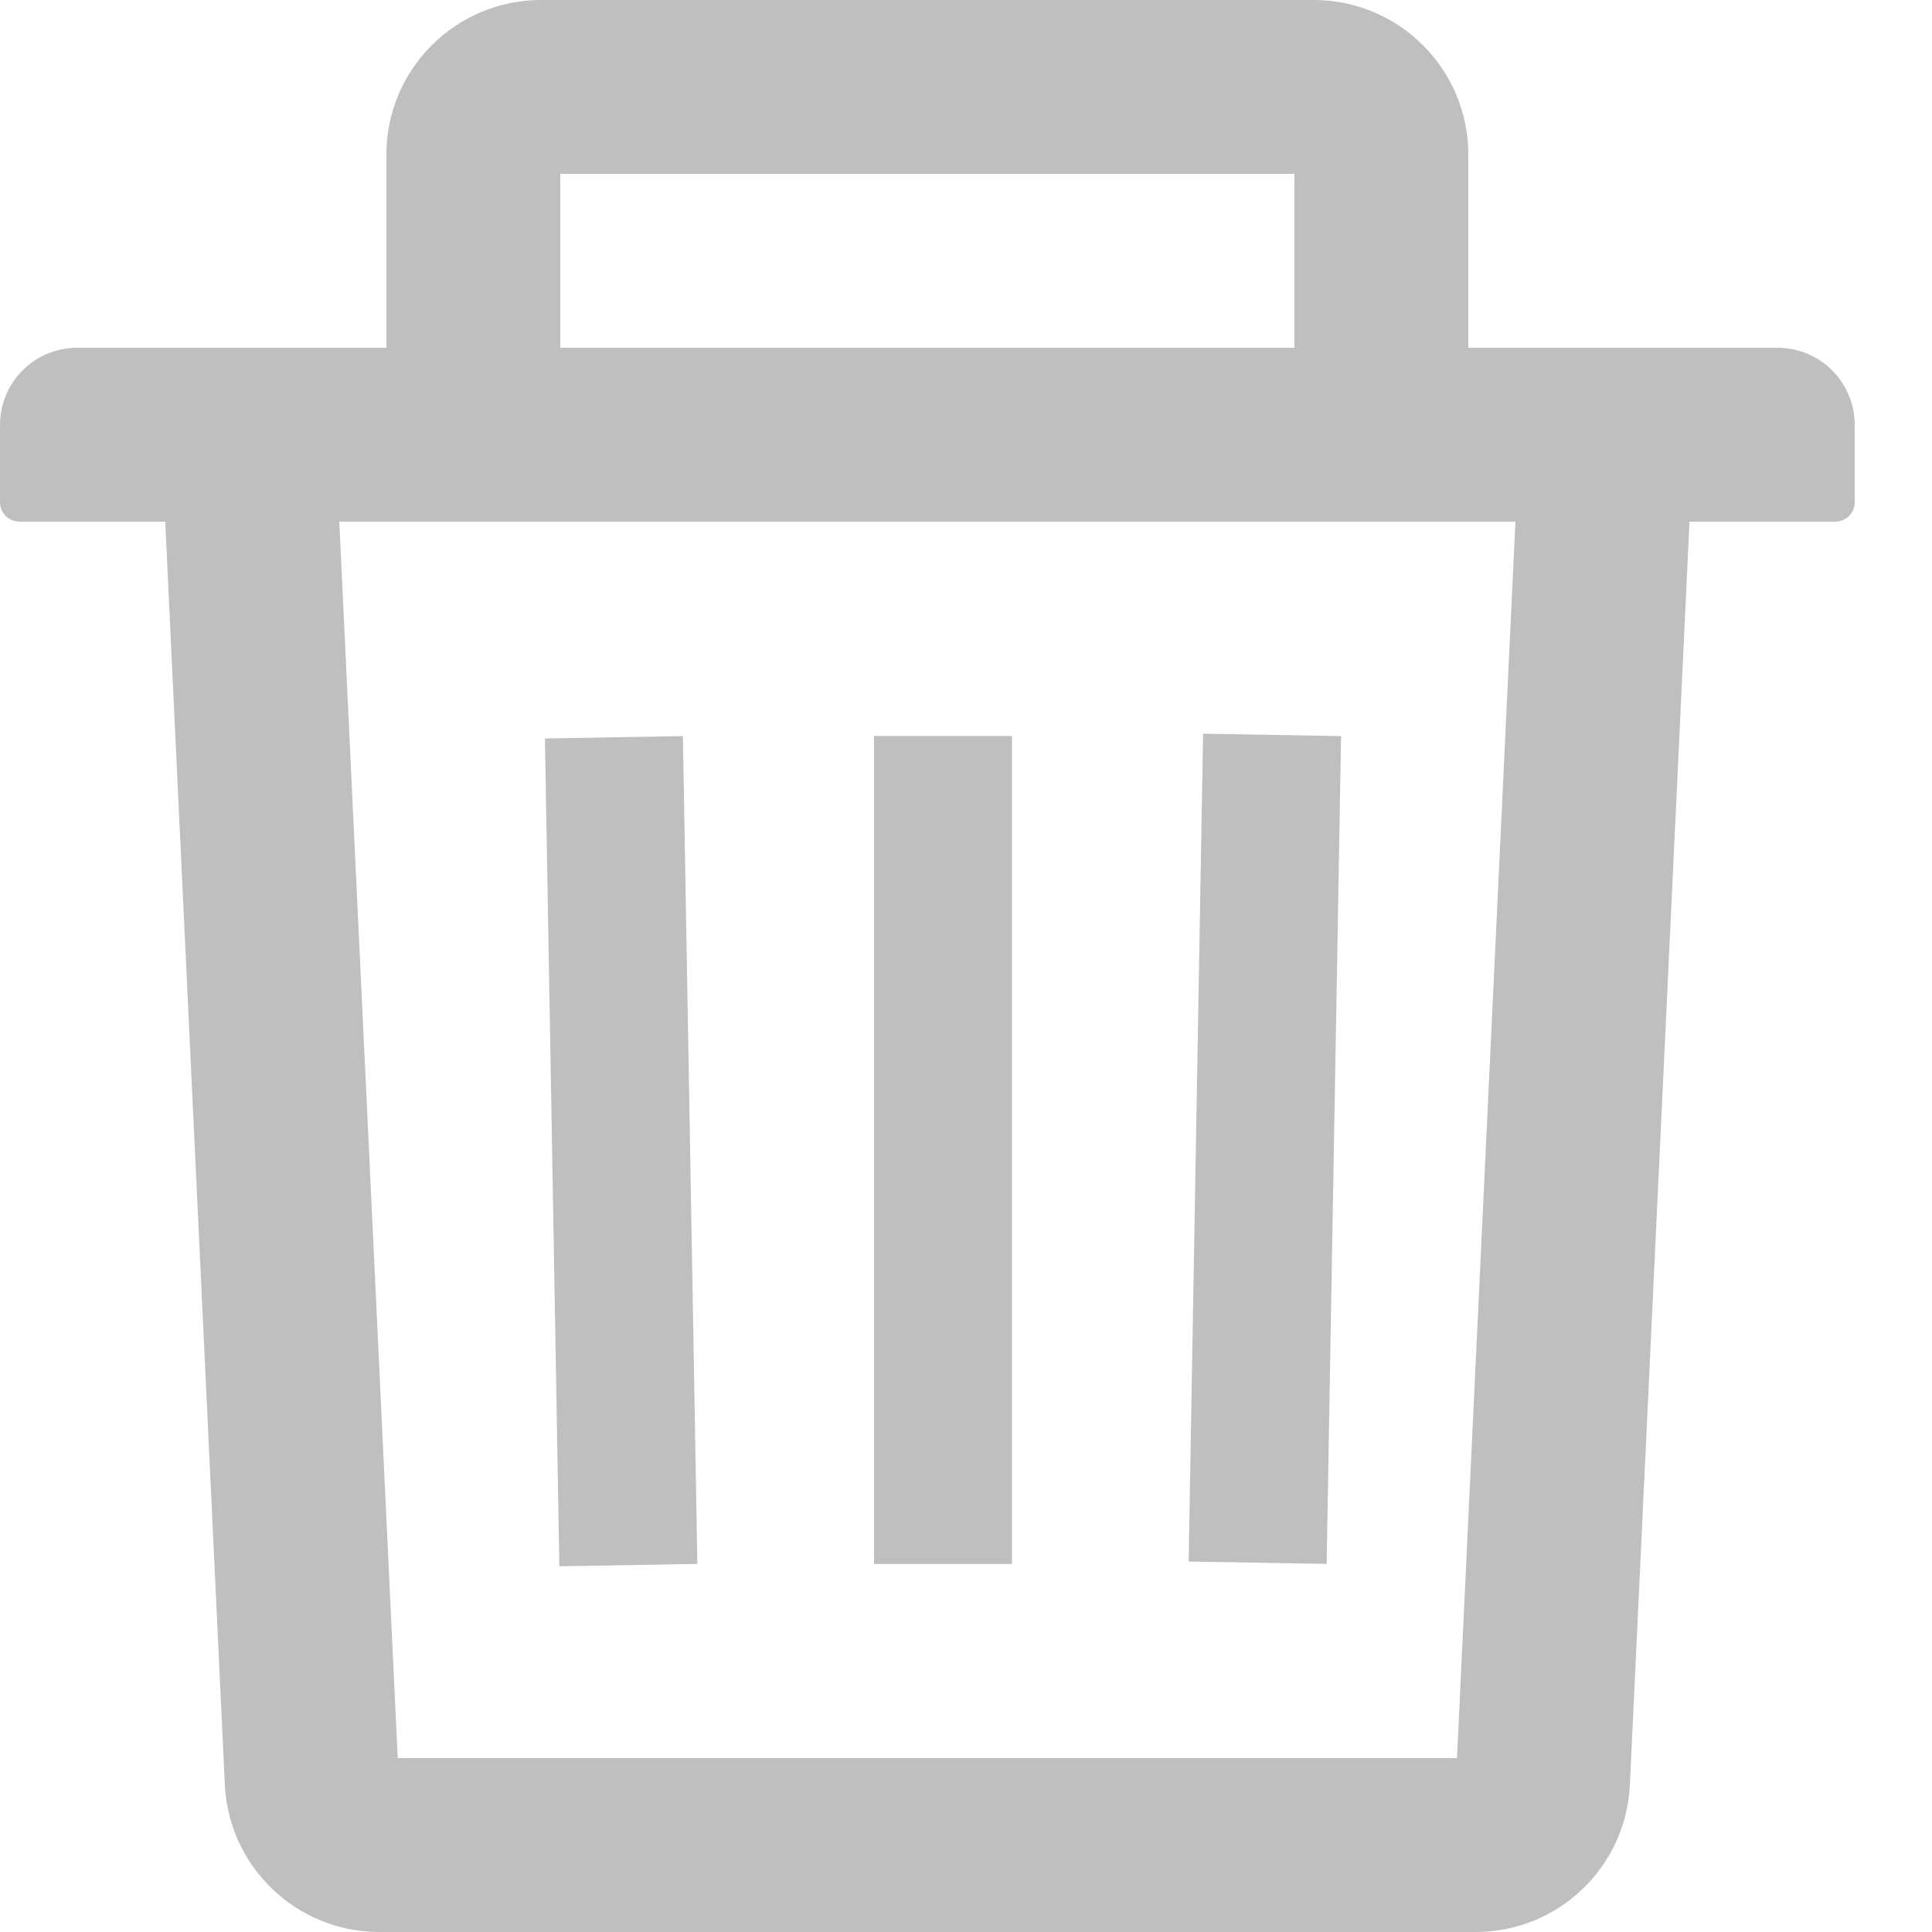
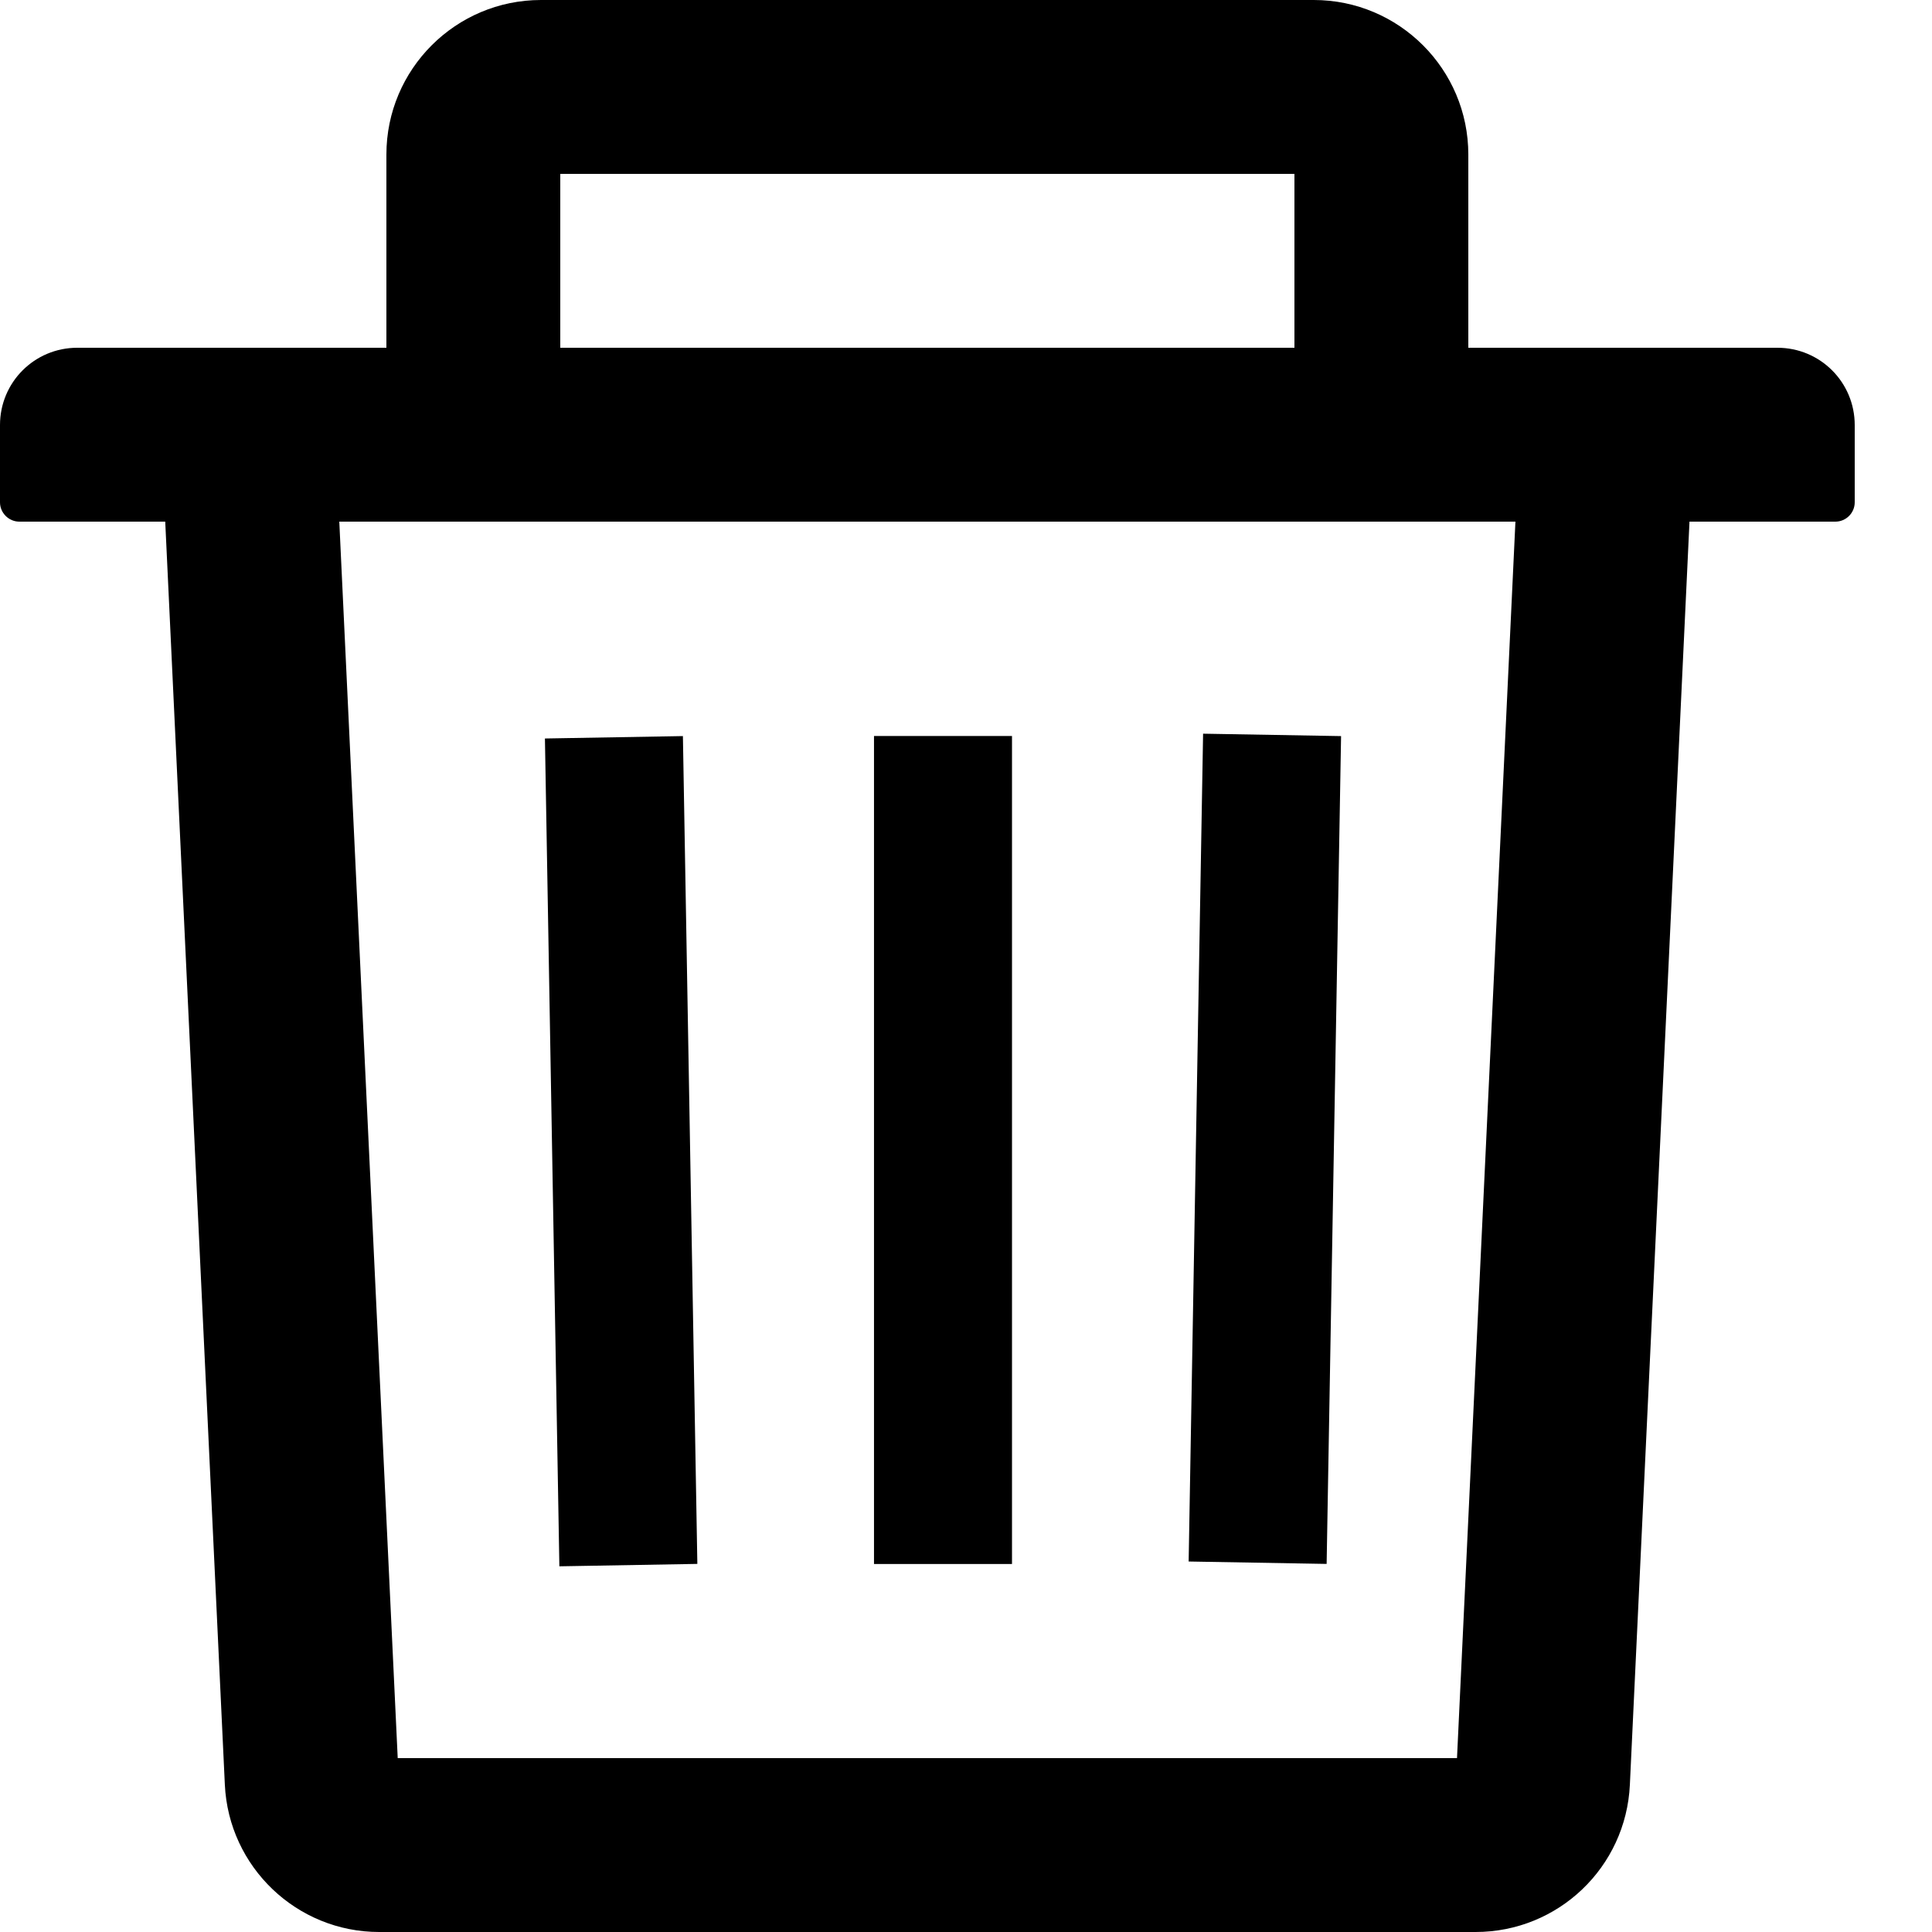
<svg xmlns="http://www.w3.org/2000/svg" width="21" height="21" viewBox="0 0 21 21" fill="none">
-   <path d="M19.32 3.78H15.96V1.68C15.96 0.753 15.207 0 14.28 0H5.88C4.953 0 4.2 0.753 4.2 1.68V3.78H0.84C0.375 3.78 0 4.155 0 4.62V5.46C0 5.575 0.095 5.67 0.21 5.67H1.796L2.444 19.399C2.486 20.294 3.226 21 4.121 21H16.039C16.936 21 17.674 20.297 17.716 19.399L18.364 5.67H19.95C20.066 5.67 20.16 5.575 20.16 5.46V4.62C20.16 4.155 19.785 3.78 19.32 3.78ZM6.09 1.89H14.07V3.78H6.09V1.89ZM15.837 19.11H4.323L3.688 5.67H16.472L15.837 19.11Z" fill="black" fill-opacity="0.25" />
-   <line x1="6.83" y1="17.012" x2="6.673" y2="8.014" stroke="black" stroke-opacity="0.25" stroke-width="1.5" />
-   <line x1="13.67" y1="16.986" x2="13.827" y2="7.988" stroke="black" stroke-opacity="0.25" stroke-width="1.5" />
-   <line x1="10.25" y1="17" x2="10.25" y2="8" stroke="black" stroke-opacity="0.25" stroke-width="1.5" />
+   <path d="M19.32 3.78H15.96V1.68C15.96 0.753 15.207 0 14.28 0H5.88C4.953 0 4.2 0.753 4.2 1.68V3.78H0.84C0.375 3.78 0 4.155 0 4.62V5.46C0 5.575 0.095 5.67 0.21 5.67H1.796L2.444 19.399C2.486 20.294 3.226 21 4.121 21H16.039C16.936 21 17.674 20.297 17.716 19.399L18.364 5.67H19.95C20.066 5.67 20.16 5.575 20.16 5.46V4.62C20.16 4.155 19.785 3.78 19.32 3.78ZM6.09 1.89H14.07V3.78H6.09V1.89ZM15.837 19.11H4.323L3.688 5.67H16.472L15.837 19.11Z" fill="black" />
+   <line x1="6.83" y1="17.012" x2="6.673" y2="8.014" stroke="black" stroke-width="1.5" />
+   <line x1="13.67" y1="16.986" x2="13.827" y2="7.988" stroke="black" stroke-width="1.5" />
+   <line x1="10.25" y1="17" x2="10.25" y2="8" stroke="black" stroke-width="1.5" />
</svg>
